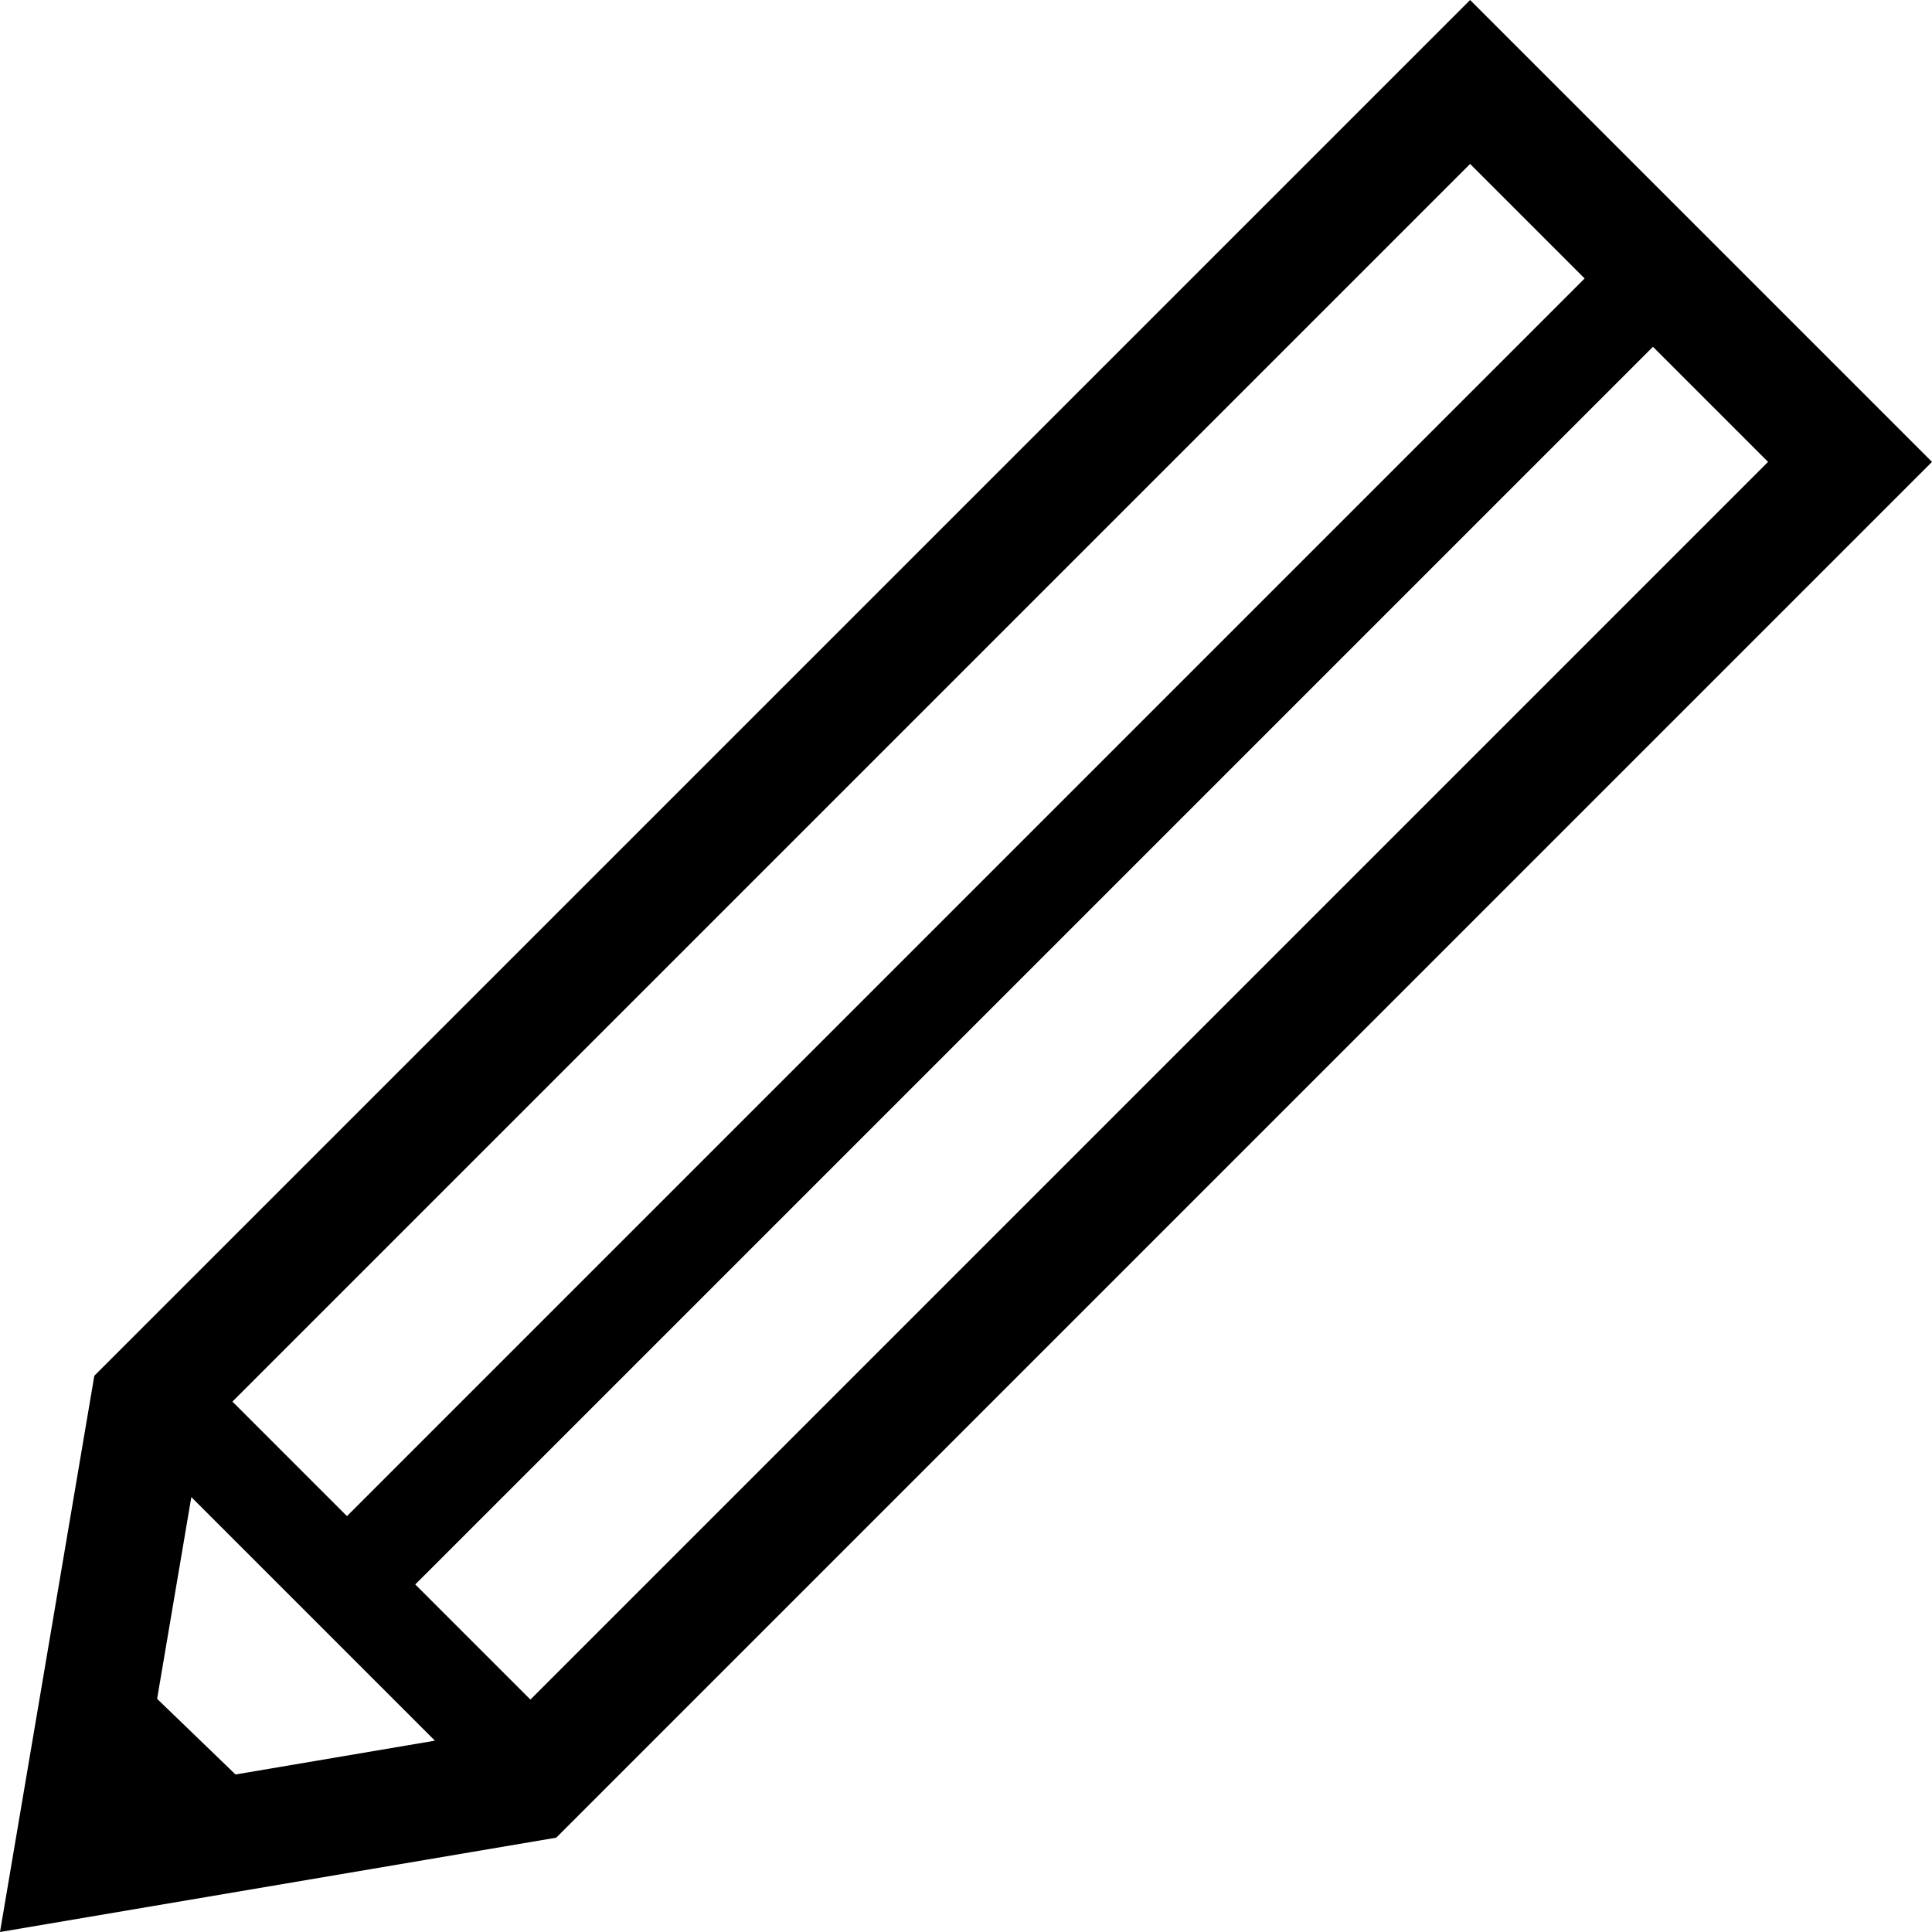
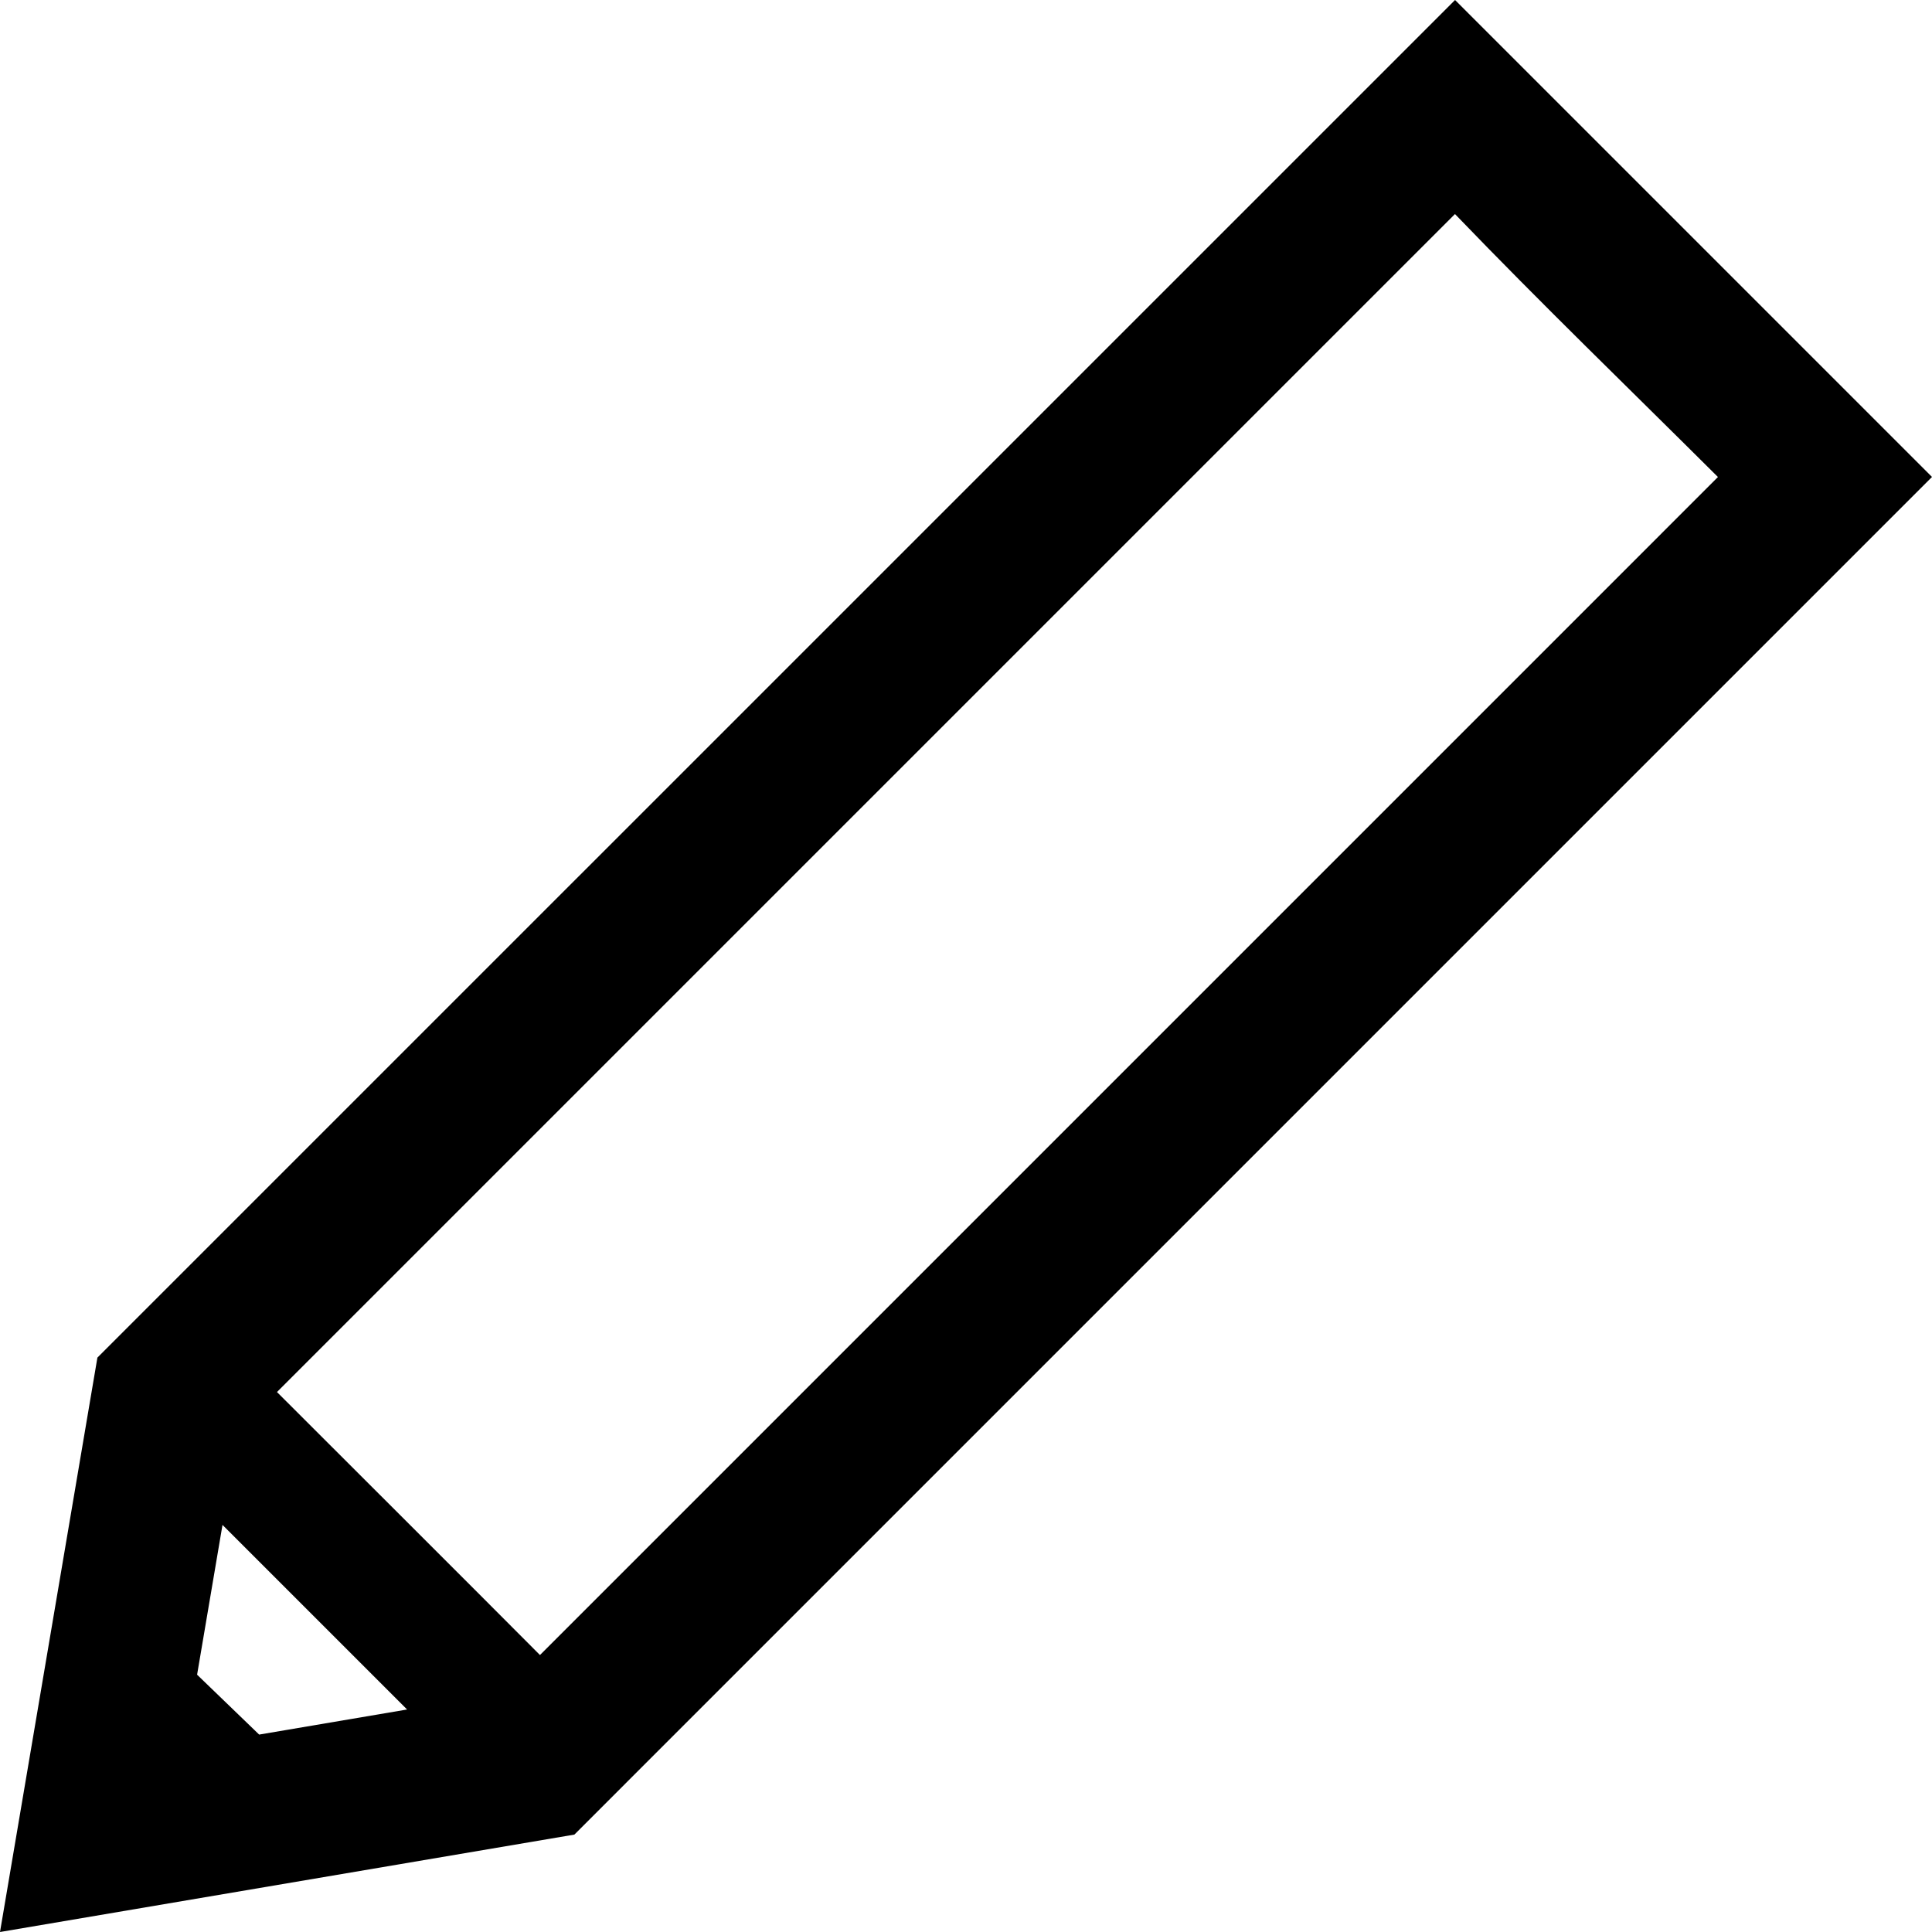
- <svg xmlns="http://www.w3.org/2000/svg" height="500" viewBox="0 0 500 500" width="500">
-   <path d="m380.465 0-356.053 356.043-.8 4.717-23.612 139.24 143.957-24.412 356.043-356.053zm0 42.426 29.64 29.64-320.312 320.304-29.64-29.64 320.311-320.304zm47.318 47.318 29.79 29.79-320.303 320.316-29.8-29.8 320.314-320.305zm-378.27 297.703 63.038 63.037-51.6 8.75-20.29-19.58 8.854-52.207z" />
+ <svg viewBox="0 0 500 500">
+   <defs />
+   <path d="M376.566 0l-3.515 3.516L25.209 351.348l-1.045 6.156L0 500l148.65-25.209L500 123.434 376.566 0zm-.021 55.396c22.767 23.647 44.925 45.018 68.057 68.055L139.744 428.322c-22.682-22.774-45.376-45.388-68.064-68.066l304.865-304.86zM57.582 394.648l47.77 47.77-38.282 6.49-16.062-15.5 6.574-38.76z" />
</svg>
